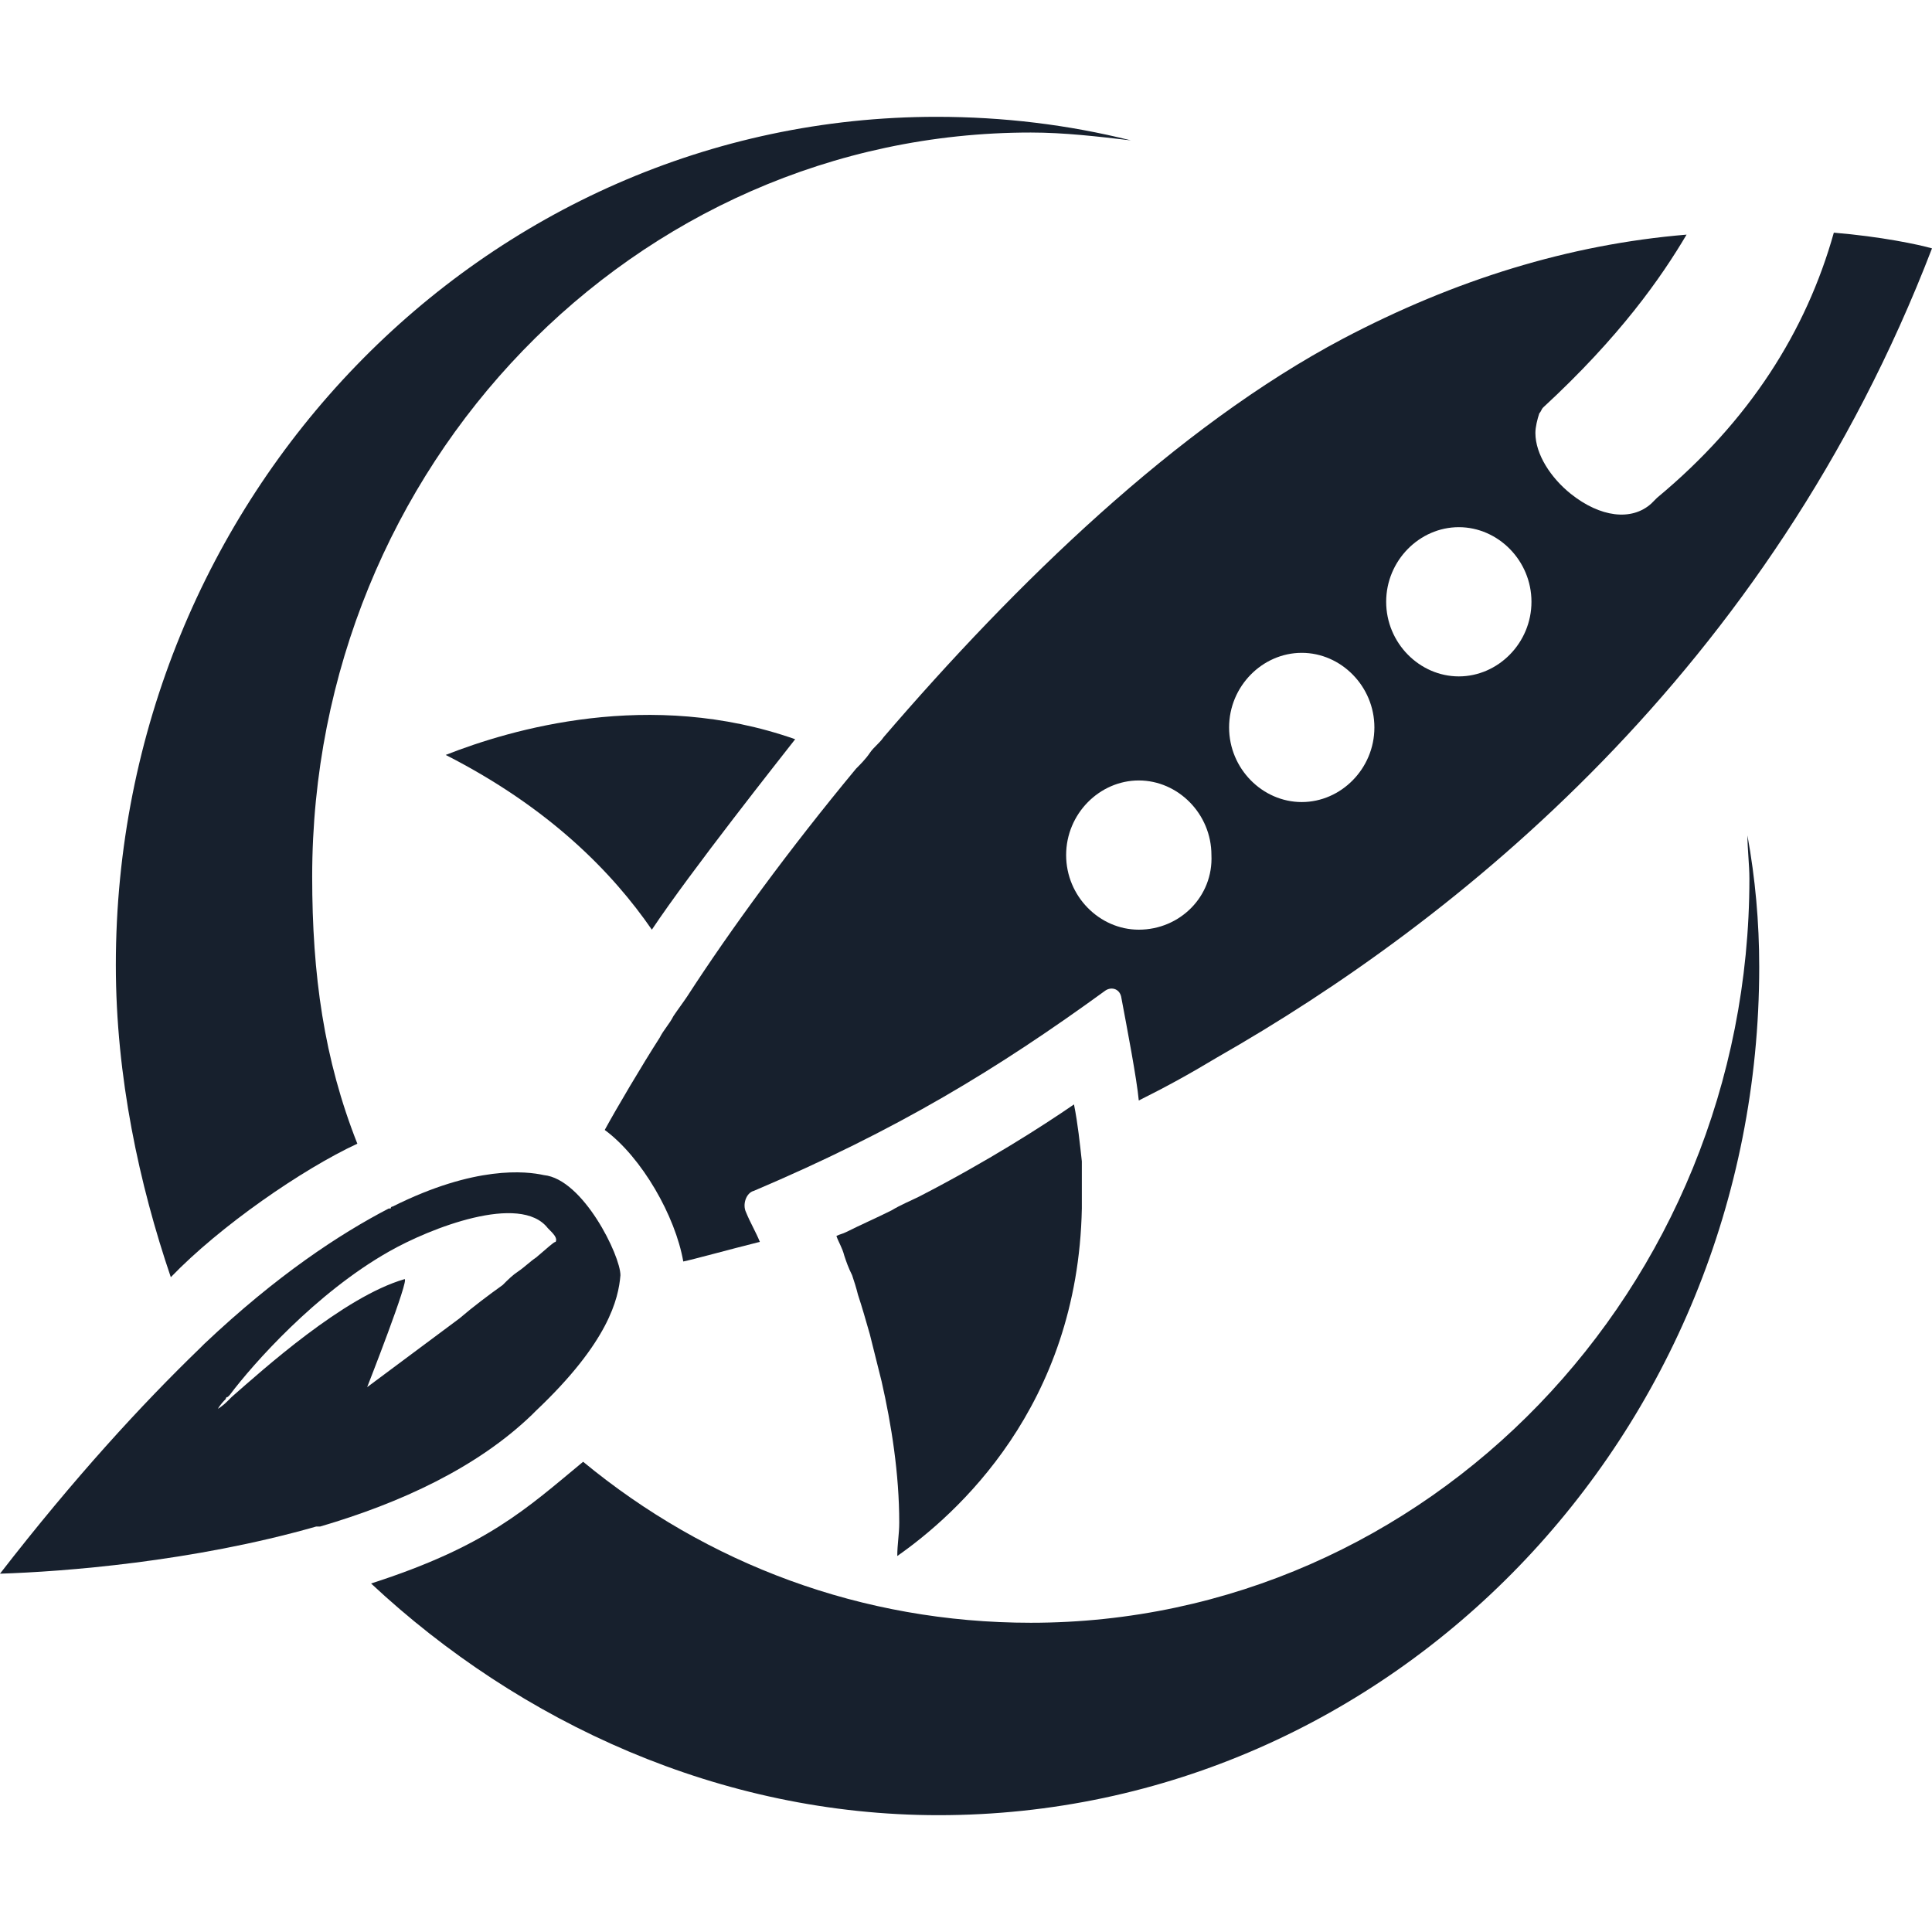
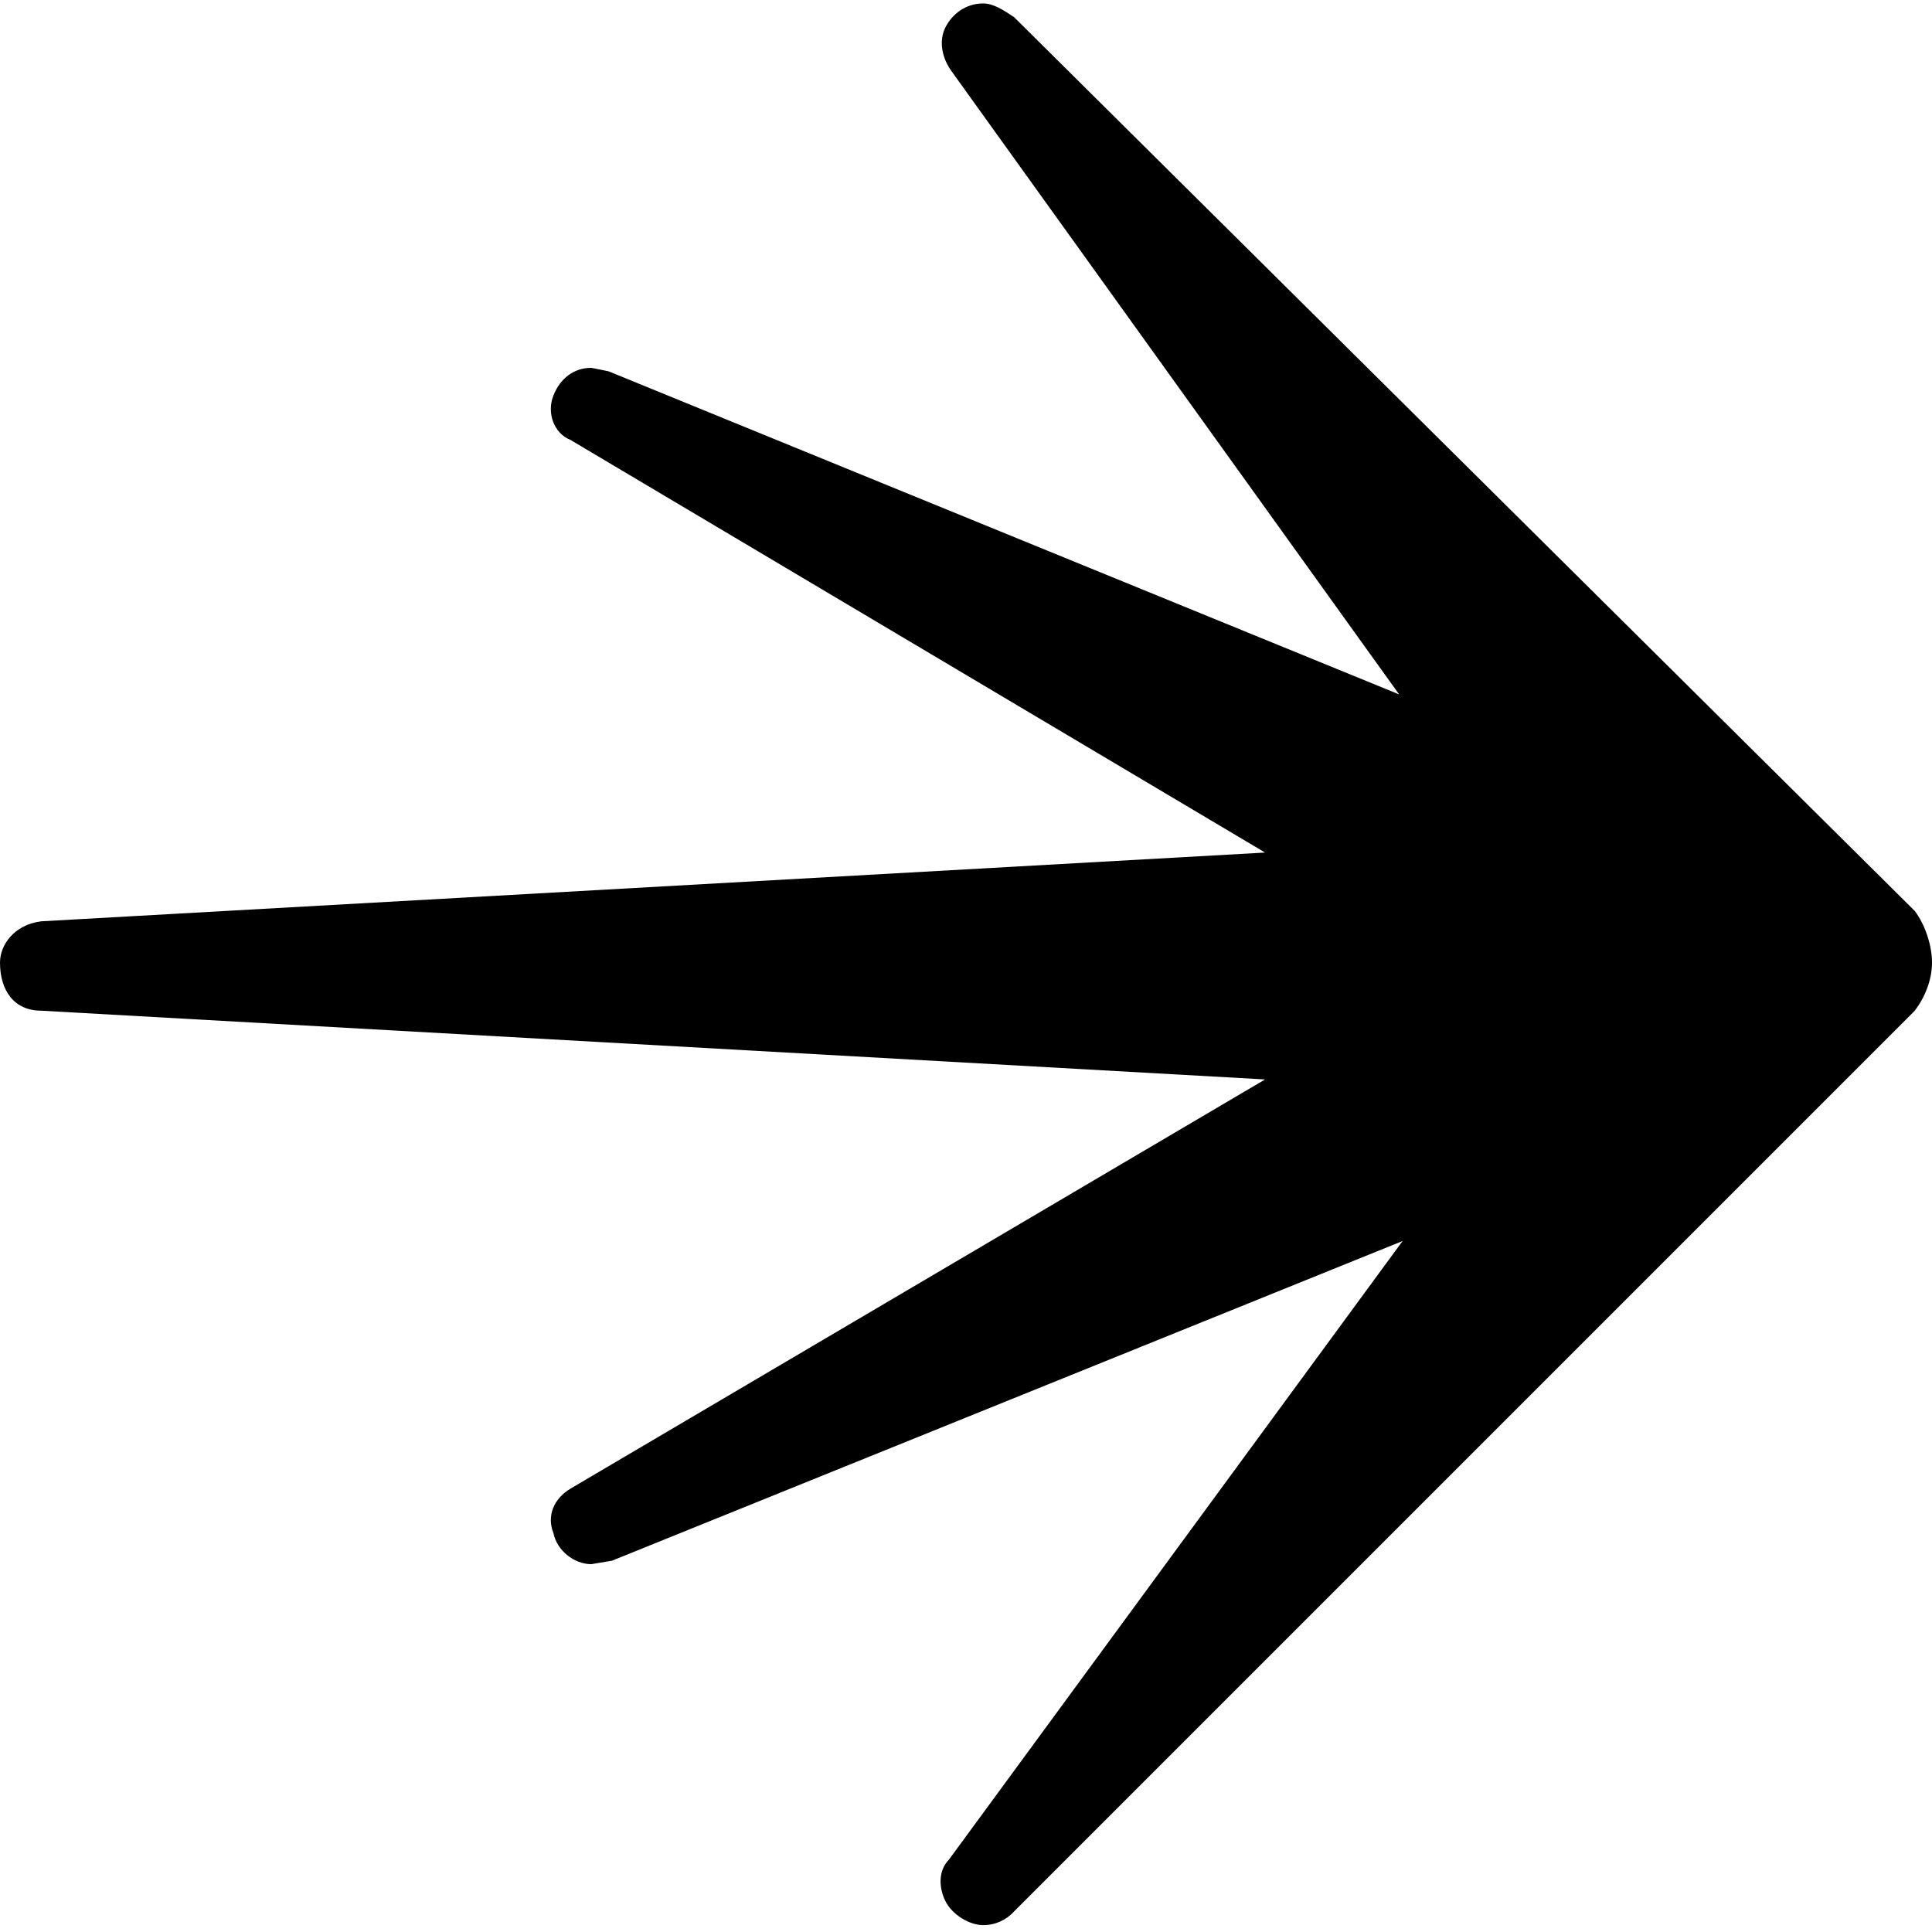
- <svg xmlns="http://www.w3.org/2000/svg" version="1.1" id="layer" viewBox="0 0 98.4 98.4" xml:space="preserve">
-   <style type="text/css">
- 		.st0{fill-rule:evenodd;clip-rule:evenodd;fill:#17202D;}
- 	</style>
-   <path name="swoop_bottom" class="st0" d="M 47.8,92.45 C 70.9,92.45 89.6,73.05 89.6,49.25 C 89.6,46.95 89.4,44.75 89.0,42.55 C 89.0,43.25 89.1,44.05 89.1,44.75 C 89.1,65.65 72.7,82.65 52.5,82.65 C 43.9,82.65 36.0,79.65 29.7,74.45 C 26.8,76.85 24.8,78.75 18.9,80.65 C 26.5,87.75 36.7,92.45 47.8,92.45" />
-   <path name="swoop_top" class="st0" d="M 15.9,44.65 C 15.9,23.75 32.3,6.75 52.5,6.75 C 54.2,6.75 55.9,6.95 57.6,7.15 C 54.4,6.35 51.1,5.95 47.7,5.95 C 24.6,5.95 5.9,25.35 5.9,49.15 C 5.9,54.85 7.1,60.35 8.7,65.05 C 11.2,62.45 15.4,59.55 18.2,58.25 C 16.5,53.95 15.9,49.65 15.9,44.65" />
-   <path name="fin_top" class="st0" d="M 40.5,37.65 C 33.1,35.05 26.0,37.15 22.7,38.45 C 28.0,41.15 31.2,44.45 33.2,47.35 C 35.2,44.35 39.8,38.55 40.5,37.65" />
-   <path name="fin_bottom" class="st0" d="M 55.1,59.15 C 55.0,58.25 54.9,57.25 54.7,56.25 C 53.1,57.35 50.3,59.15 46.8,60.95 C 46.4,61.15 45.9,61.35 45.4,61.65 C 44.6,62.05 43.9,62.35 43.1,62.75 C 42.9,62.85 42.8,62.85 42.6,62.95 C 42.7,63.25 42.9,63.55 43.0,63.95 C 43.1,64.25 43.2,64.55 43.4,64.95 C 43.5,65.25 43.6,65.55 43.7,65.95 C 43.9,66.55 44.1,67.25 44.3,67.95 C 44.4,68.35 44.5,68.75 44.6,69.15 C 44.7,69.55 44.8,69.95 44.9,70.35 C 45.4,72.55 45.8,75.05 45.8,77.55 C 45.8,78.15 45.7,78.65 45.7,79.25 C 48.7,77.15 54.9,71.65 55.1,61.55 C 55.1,61.35 55.1,61.25 55.1,61.05 C 55.1,60.85 55.1,60.65 55.1,60.35 C 55.1,59.85 55.1,59.45 55.1,59.15" />
-   <path name="ship" class="st0" d="M 93.4,11.85 C 92.0,16.85 89.1,21.45 84.4,25.35 L 84.1,25.65 C 83.1,26.55 81.5,26.35 80.0,25.15 C 79.0,24.35 78.2,23.15 78.2,22.05 C 78.2,21.75 78.3,21.35 78.4,21.05 C 78.5,20.95 78.5,20.85 78.6,20.75 C 82.5,17.15 84.6,14.15 85.9,11.95 C 79.9,12.45 74.1,14.25 68.4,17.25 C 59.9,21.75 51.7,29.75 45.0,37.55 C 44.8,37.85 44.5,38.05 44.3,38.35 C 44.1,38.65 43.8,38.95 43.6,39.15 C 40.2,43.25 37.2,47.35 35.0,50.75 C 34.8,51.05 34.5,51.45 34.3,51.75 C 34.1,52.15 33.8,52.45 33.6,52.85 C 32.7,54.25 31.4,56.45 30.8,57.55 C 32.7,58.95 34.4,61.95 34.8,64.25 C 35.3,64.15 37.1,63.65 38.7,63.25 C 38.5,62.75 38.2,62.25 38.0,61.75 C 37.8,61.35 38.0,60.75 38.4,60.65 C 45.7,57.55 50.8,54.45 56.3,50.45 C 56.6,50.25 57.0,50.35 57.1,50.75 C 57.4,52.35 57.9,54.95 58.0,56.05 C 59.4,55.35 60.5,54.75 62.0,53.85 C 74.1,46.95 90.1,34.25 98.4,12.65 C 97.7,12.45 95.8,12.05 93.4,11.85 L 93.4,11.85 M 58.0,47.35 C 56.0,47.35 54.3,45.65 54.3,43.55 C 54.3,41.45 56.0,39.75 58.0,39.75 C 60.0,39.75 61.7,41.45 61.7,43.55 C 61.8,45.65 60.1,47.35 58.0,47.35 L 58.0,47.35 M 66.3,40.85 C 68.3,40.85 70.0,39.15 70.0,37.05 C 70.0,34.95 68.3,33.25 66.3,33.25 C 64.3,33.25 62.6,34.95 62.6,37.05 C 62.6,39.15 64.3,40.85 66.3,40.85 M 74.3,34.45 C 76.3,34.45 78.0,32.75 78.0,30.65 C 78.0,28.55 76.3,26.85 74.3,26.85 C 72.3,26.85 70.6,28.55 70.6,30.65 C 70.6,32.75 72.3,34.45 74.3,34.45" />
-   <path name="flame" class="st0" d="M 27.7,59.85 C 27.6,59.85 27.6,59.85 27.7,59.85 C 26.8,59.65 24.2,59.35 20.0,61.45 C 20.0,61.45 19.9,61.45 19.9,61.55 C 19.9,61.55 19.8,61.55 19.8,61.55 C 17.3,62.85 14.1,64.95 10.4,68.45 C 10.4,68.45 10.3,68.55 10.3,68.55 C 10.3,68.55 10.3,68.55 10.2,68.65 C 7.2,71.55 3.8,75.25 0.0,80.15 C 3.2,80.05 9.8,79.55 16.1,77.75 C 16.1,77.75 16.2,77.75 16.2,77.75 C 16.2,77.75 16.3,77.75 16.3,77.75 C 20.4,76.55 24.3,74.75 27.1,72.05 C 27.1,72.05 27.1,72.05 27.2,71.95 C 27.2,71.95 27.3,71.85 27.3,71.85 C 31.0,68.35 31.5,66.15 31.6,64.95 C 31.6,63.95 29.7,60.05 27.7,59.85 M 27.3,64.05 C 27.0,64.25 26.7,64.55 26.4,64.75 C 26.1,64.95 25.9,65.15 25.6,65.45 C 24.9,65.95 24.1,66.55 23.4,67.15 C 23.4,67.15 18.7,70.65 18.7,70.65 C 18.7,70.65 20.9,65.05 20.6,65.15 C 17.5,66.05 13.4,69.75 11.8,71.15 C 11.8,71.15 11.7,71.25 11.7,71.25 C 11.7,71.25 11.7,71.25 11.6,71.35 C 11.3,71.65 11.1,71.75 11.1,71.75 C 11.1,71.75 11.2,71.55 11.5,71.25 C 11.5,71.25 11.5,71.15 11.6,71.15 C 11.6,71.15 11.7,71.05 11.7,71.05 C 12.9,69.45 16.1,65.85 19.8,63.75 C 21.9,62.55 26.5,60.75 27.9,62.55 C 28.2,62.85 28.4,63.05 28.3,63.25 C 28.2,63.25 27.9,63.55 27.3,64.05 L 27.3,64.05" />
+ <svg xmlns="http://www.w3.org/2000/svg" viewBox="0 0 56.2 56.2">
+   <path d="M28.6 56c-.4 0-.9-.3-1.1-.7-.2-.4-.2-.9.1-1.2l13.2-18-23 9.3-.6.1c-.5 0-1-.4-1.1-.9-.2-.5 0-1 .5-1.3l20.2-11.9-35.6-2C.4 29.4 0 28.8 0 28c0-.5.4-1.1 1.2-1.2l35.6-2-20.2-12c-.5-.2-.7-.8-.5-1.3s.6-.8 1.1-.8l.5.1 23 9.4-13-18.1c-.3-.4-.4-.9-.2-1.3s.6-.7 1.1-.7c.3 0 .6.2.9.4l26.2 26c.3.4.5 1 .5 1.5s-.2 1-.5 1.4L29.5 55.6a1.2 1.2 0 0 1-.9.4z" />
</svg>
